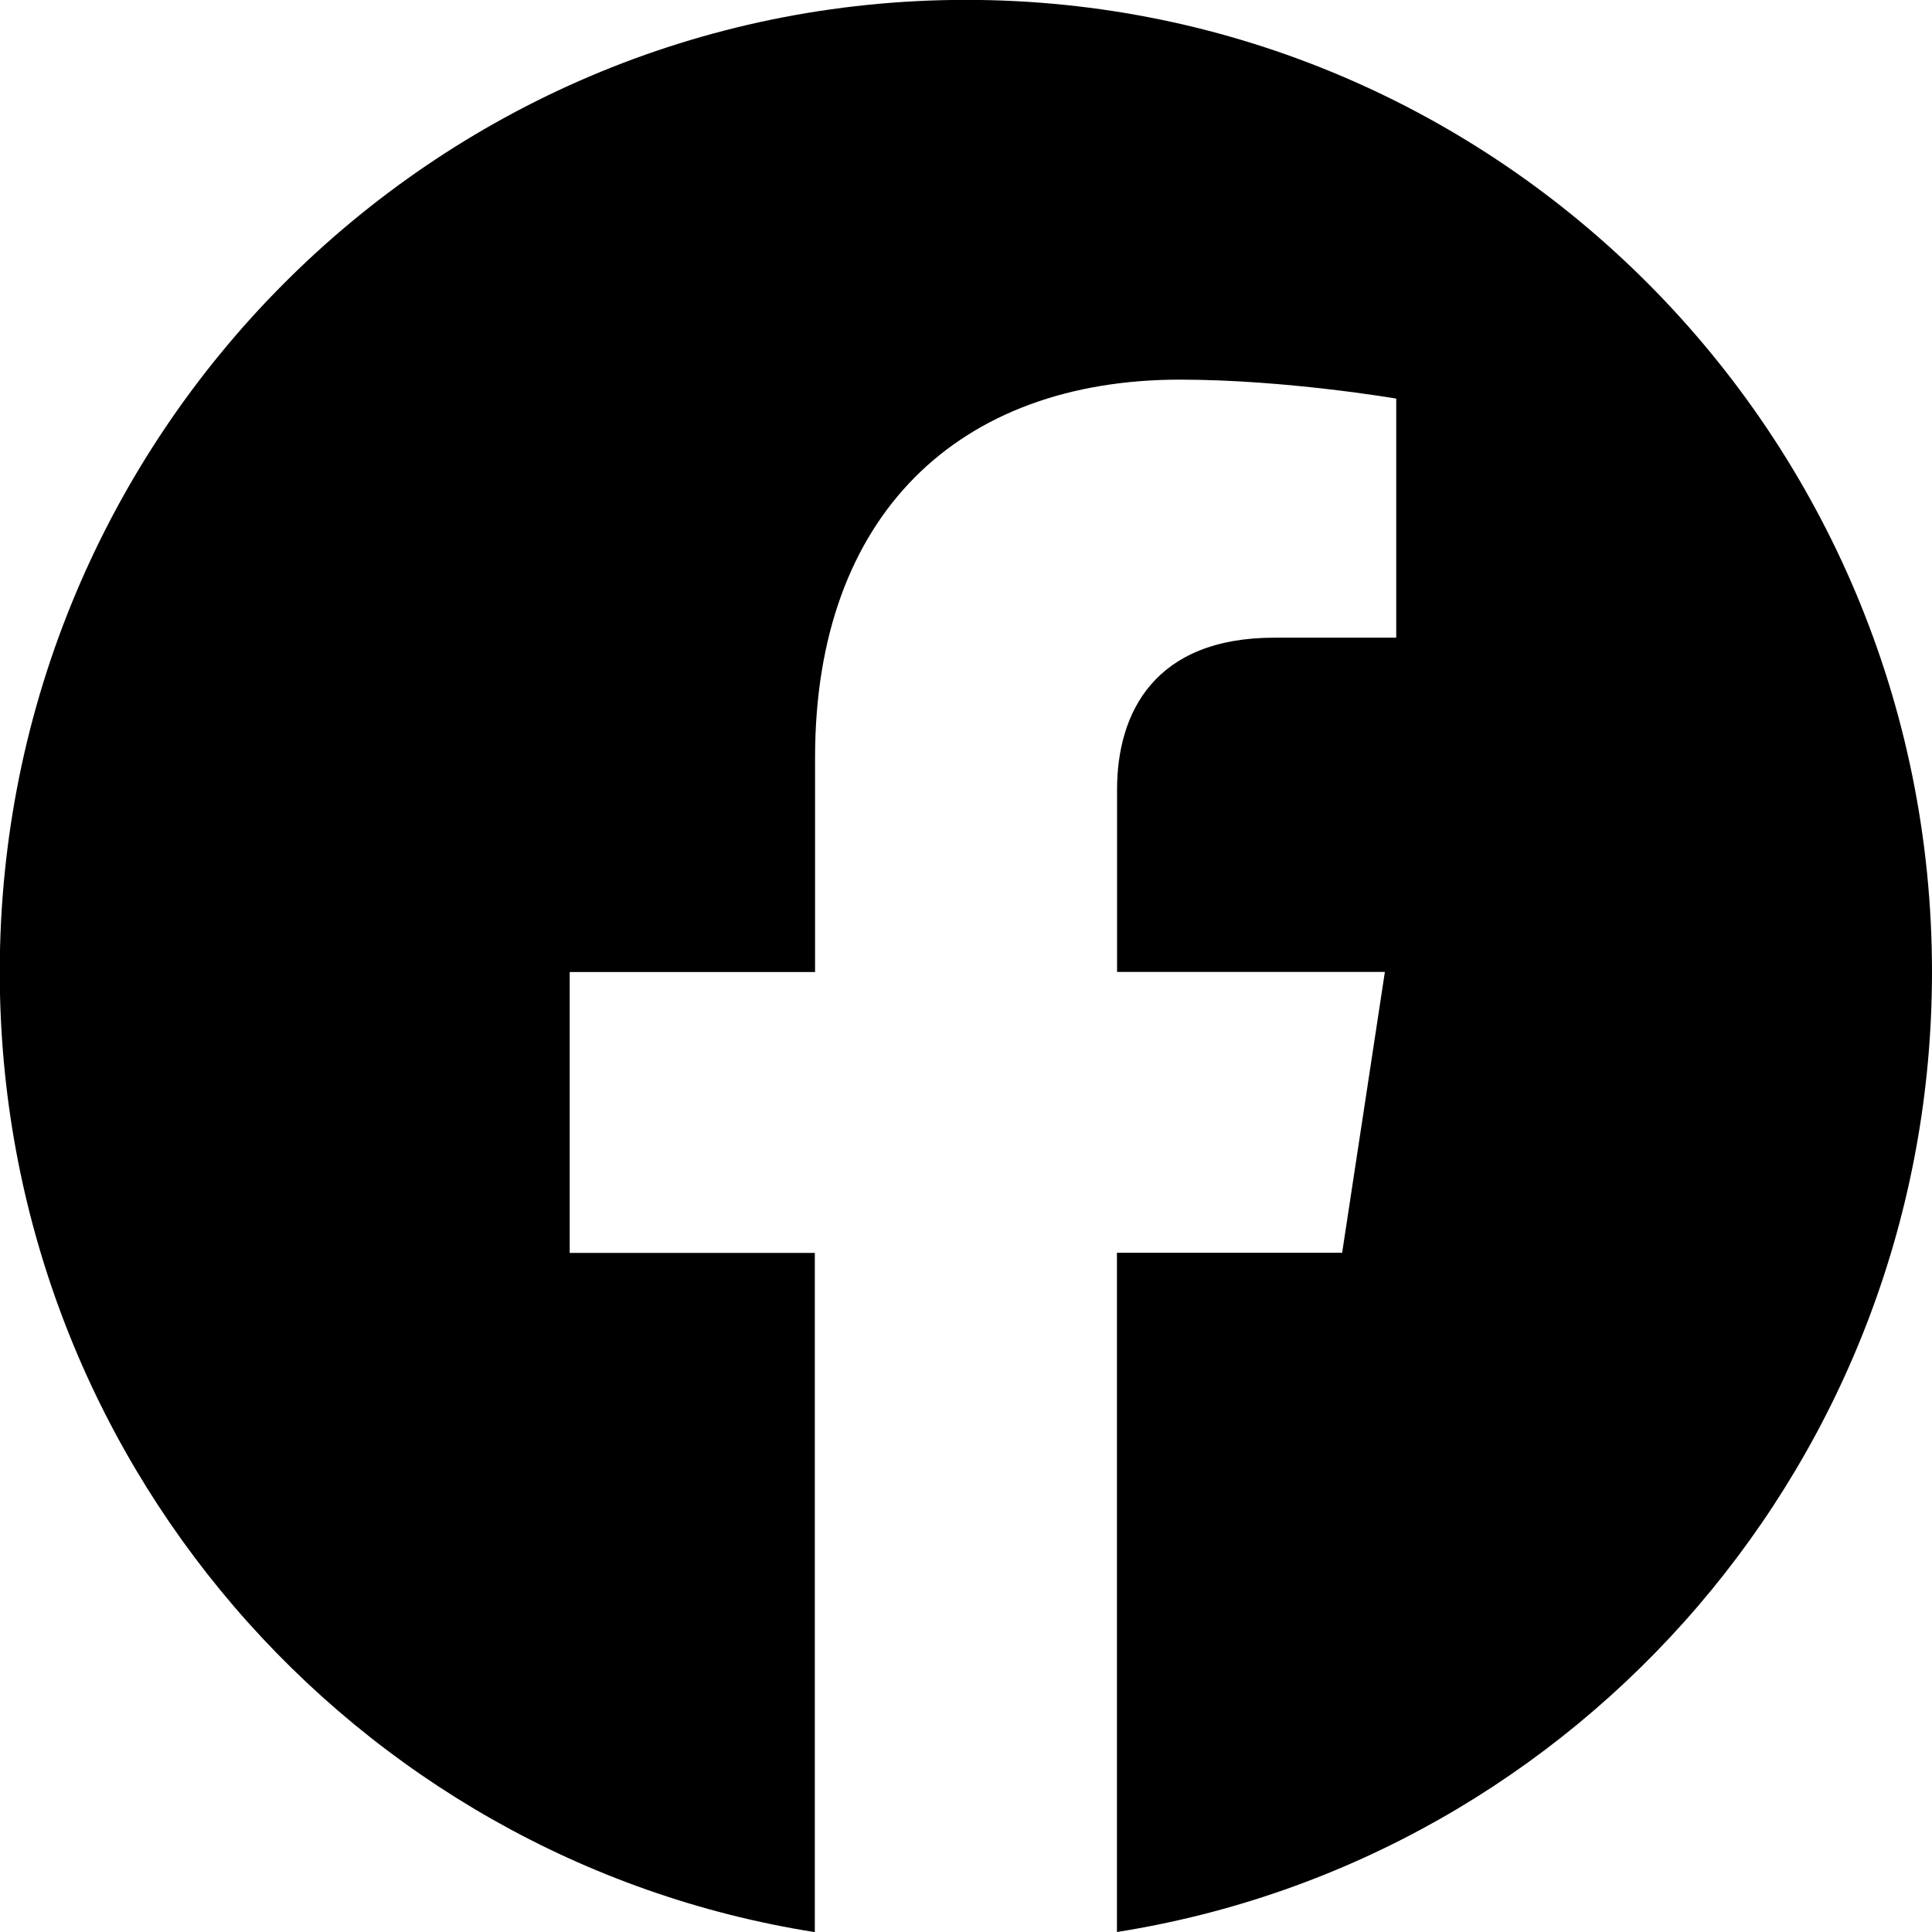
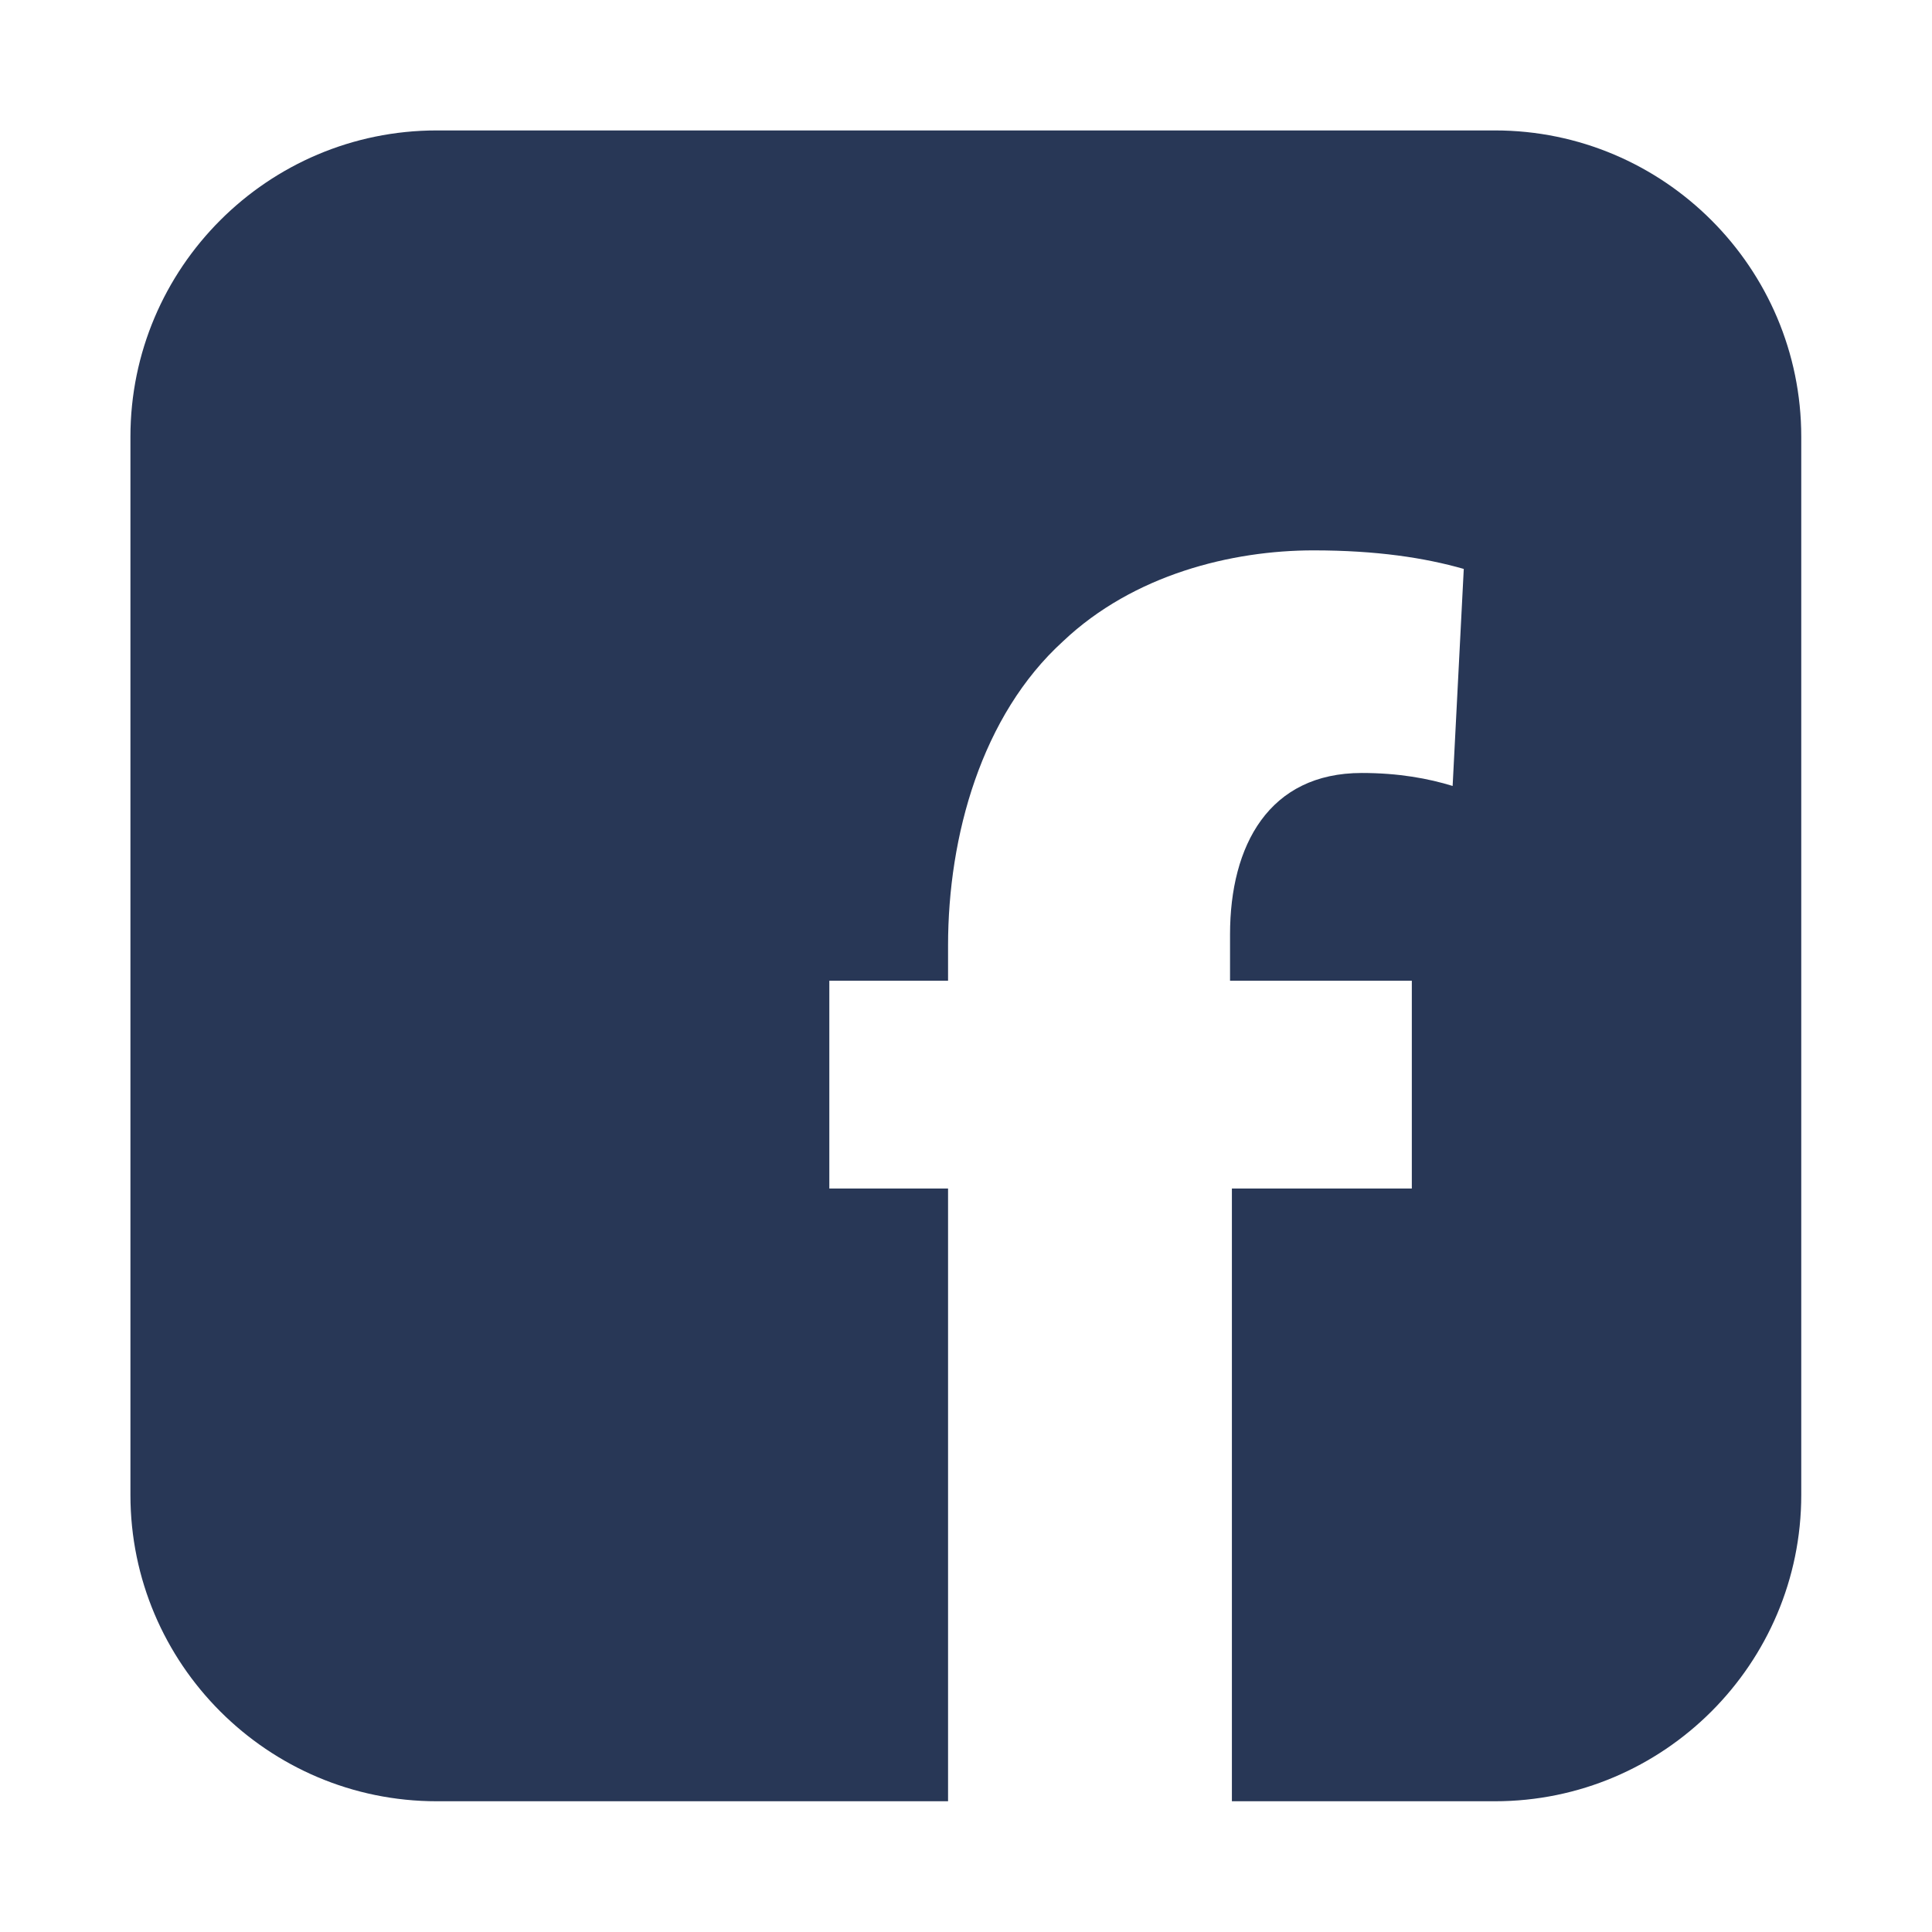
- <svg xmlns="http://www.w3.org/2000/svg" width="16" height="16" fill="currentColor" class="bi bi-facebook" viewBox="0 0 16 16">
-   <path d="M16 8.049c0-4.446-3.582-8.05-8-8.05C3.58 0-.002 3.603-.002 8.05c0 4.017 2.926 7.347 6.75 7.951v-5.625h-2.03V8.05H6.75V6.275c0-2.017 1.195-3.131 3.022-3.131.876 0 1.791.157 1.791.157v1.98h-1.009c-.993 0-1.303.621-1.303 1.258v1.51h2.218l-.354 2.326H9.25V16c3.824-.604 6.75-3.934 6.75-7.951z" />
+ <svg xmlns="http://www.w3.org/2000/svg" width="810pt" height="810pt" viewBox="0 0 810 810" version="1.2">
+   <defs>
+     <clipPath id="clip1">
+       <path d="M 54.684 54.684 L 755.184 54.684 L 755.184 755.184 L 54.684 755.184 Z M 54.684 54.684 " />
+     </clipPath>
+   </defs>
+   <g id="surface1">
+     <g clip-path="url(#clip1)" clip-rule="nonzero">
+       <path style=" stroke:none;fill-rule:nonzero;fill:rgb(15.689%,21.57%,33.73%);fill-opacity:1;" d="M 626.758 54.684 L 183.109 54.684 C 112.297 54.684 54.684 112.297 54.684 183.109 L 54.684 626.758 C 54.684 697.57 112.297 755.184 183.109 755.184 L 397.477 755.184 L 397.477 498.289 L 347.699 498.289 L 347.699 411.184 L 397.477 411.184 L 397.477 396.406 C 397.477 350.523 411.48 299.961 445.699 268.855 C 475.258 240.859 516.473 230.746 550.695 230.746 C 577.145 230.746 597.363 233.855 613.691 238.523 L 609.023 329.516 C 598.914 326.406 586.473 324.074 570.918 324.074 C 532.027 324.074 515.699 354.406 515.699 391.738 L 515.699 411.184 L 591.914 411.184 L 591.914 498.289 L 516.477 498.289 L 516.477 755.184 L 626.758 755.184 C 697.574 755.184 755.184 697.57 755.184 626.758 L 755.184 183.109 C 755.184 112.297 697.574 54.684 626.758 54.684 Z M 626.758 54.684 " />
+     </g>
+   </g>
</svg>
